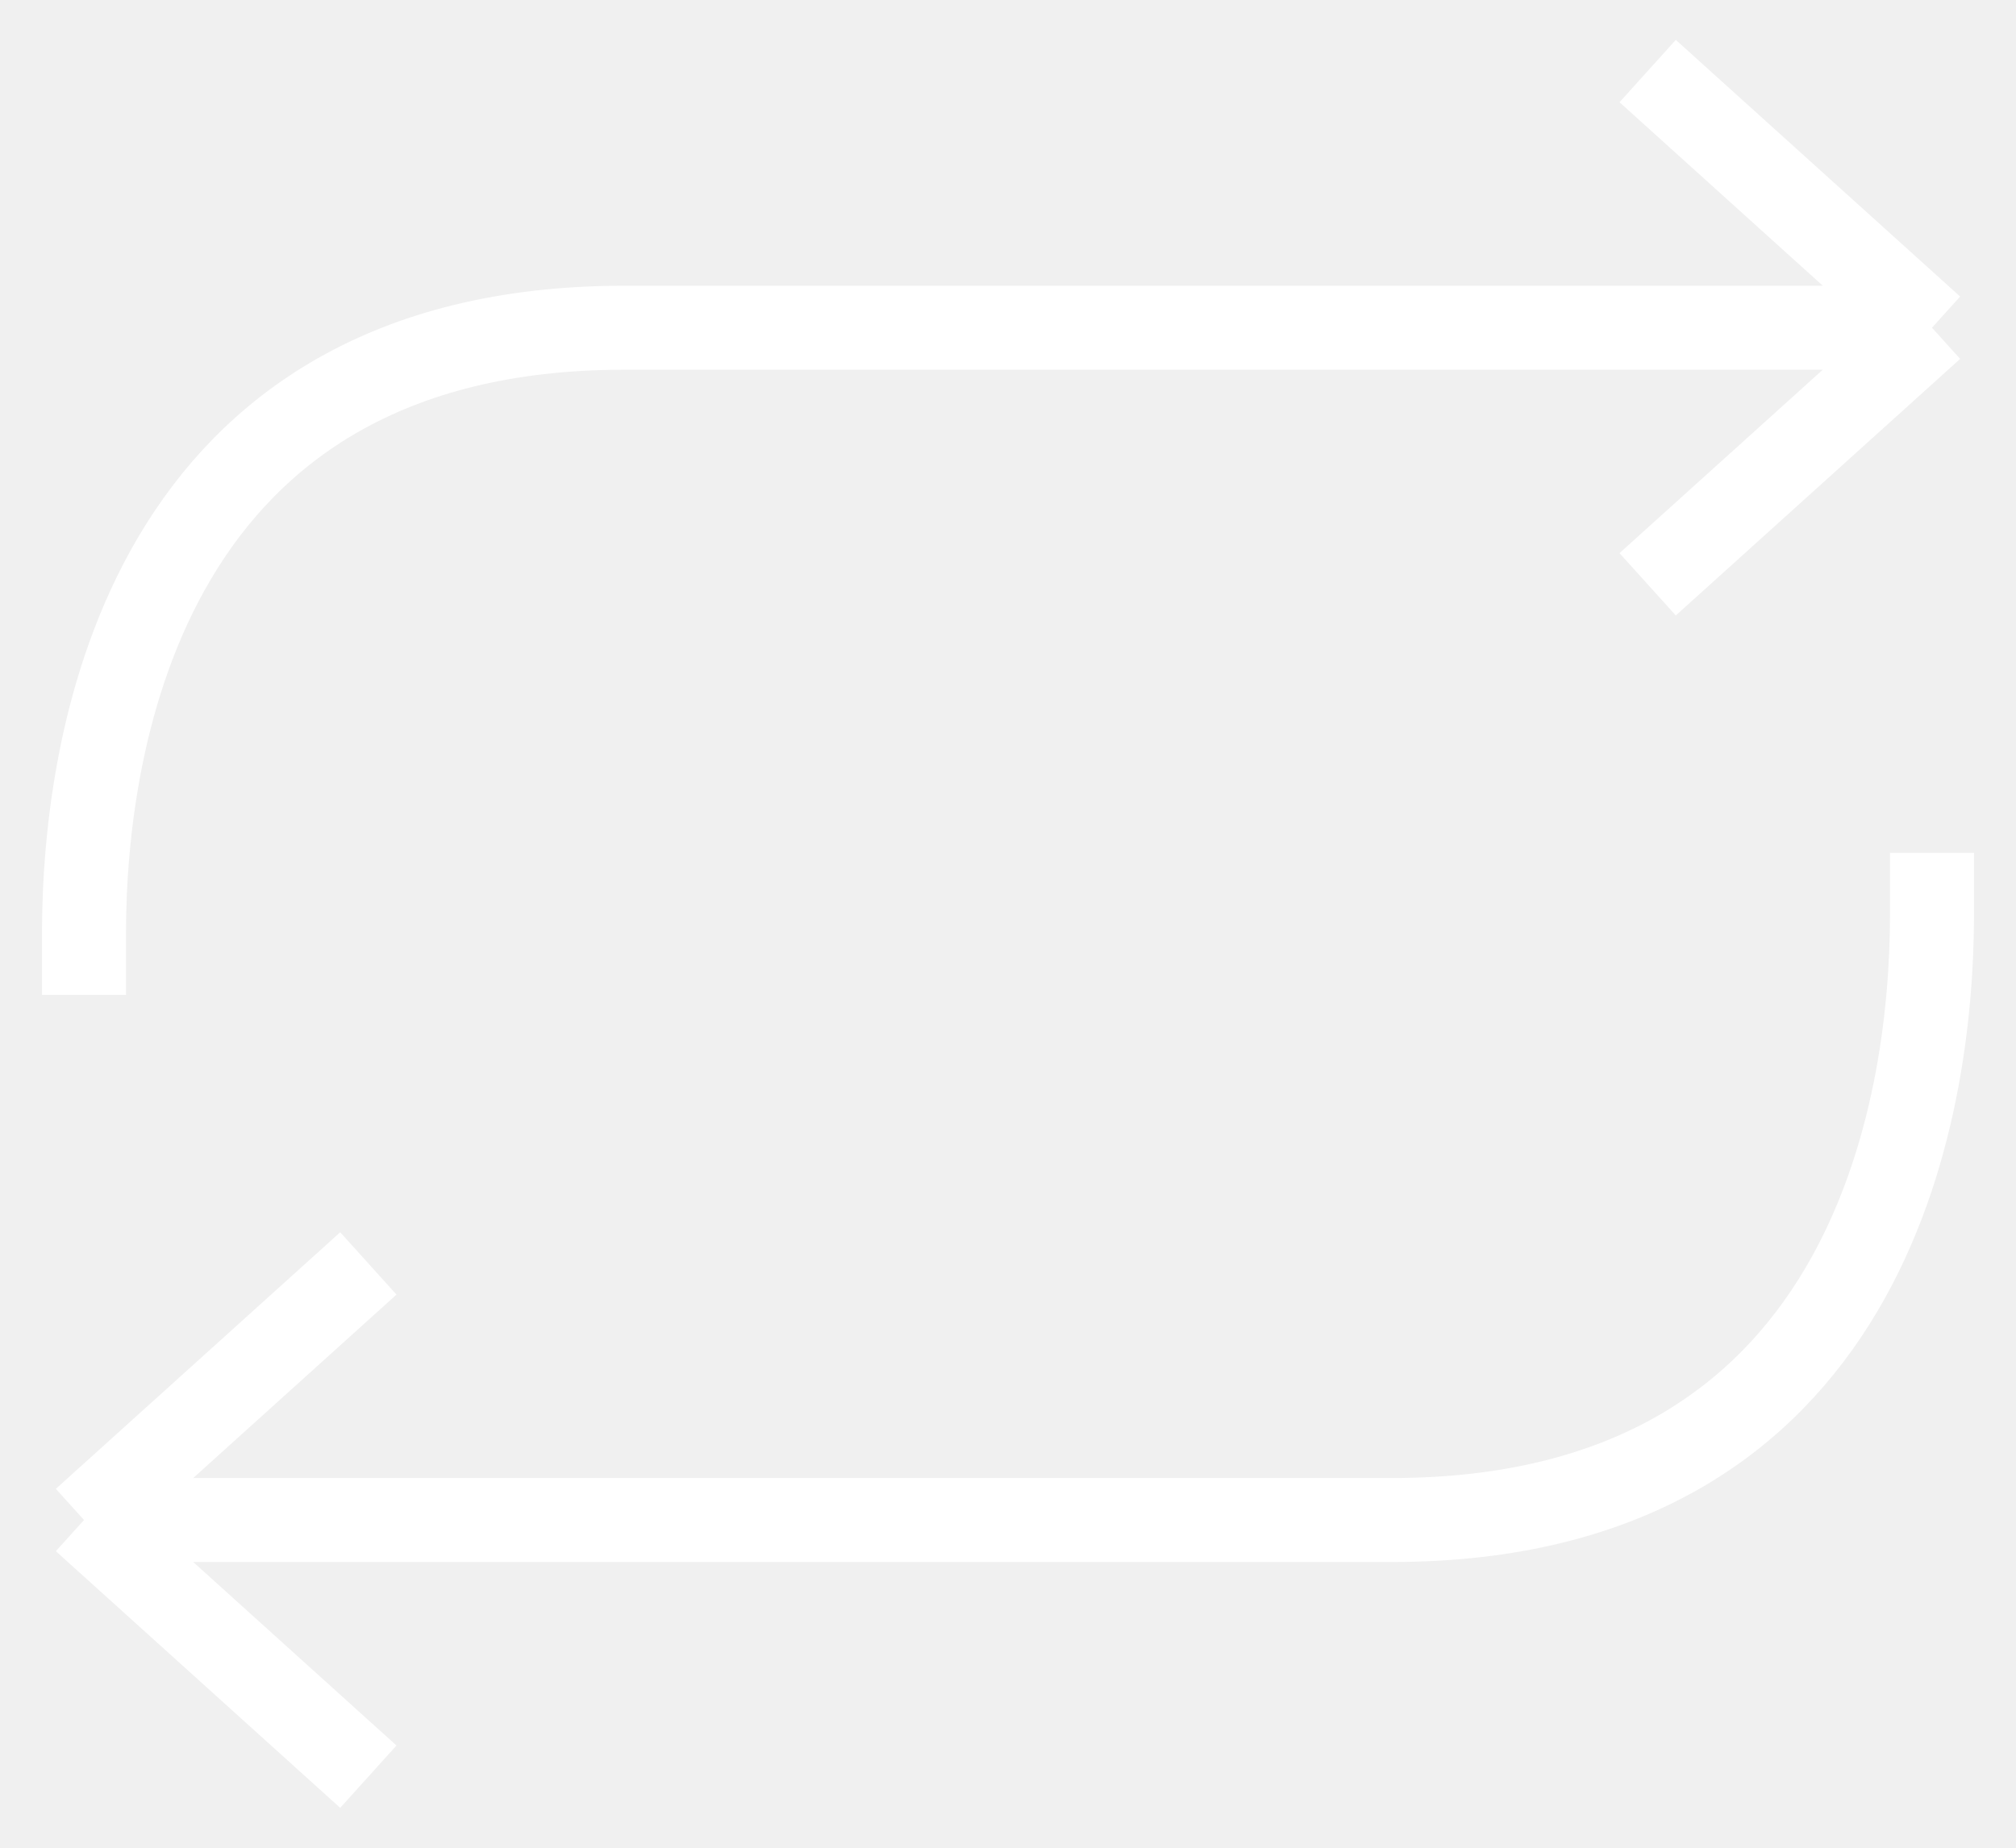
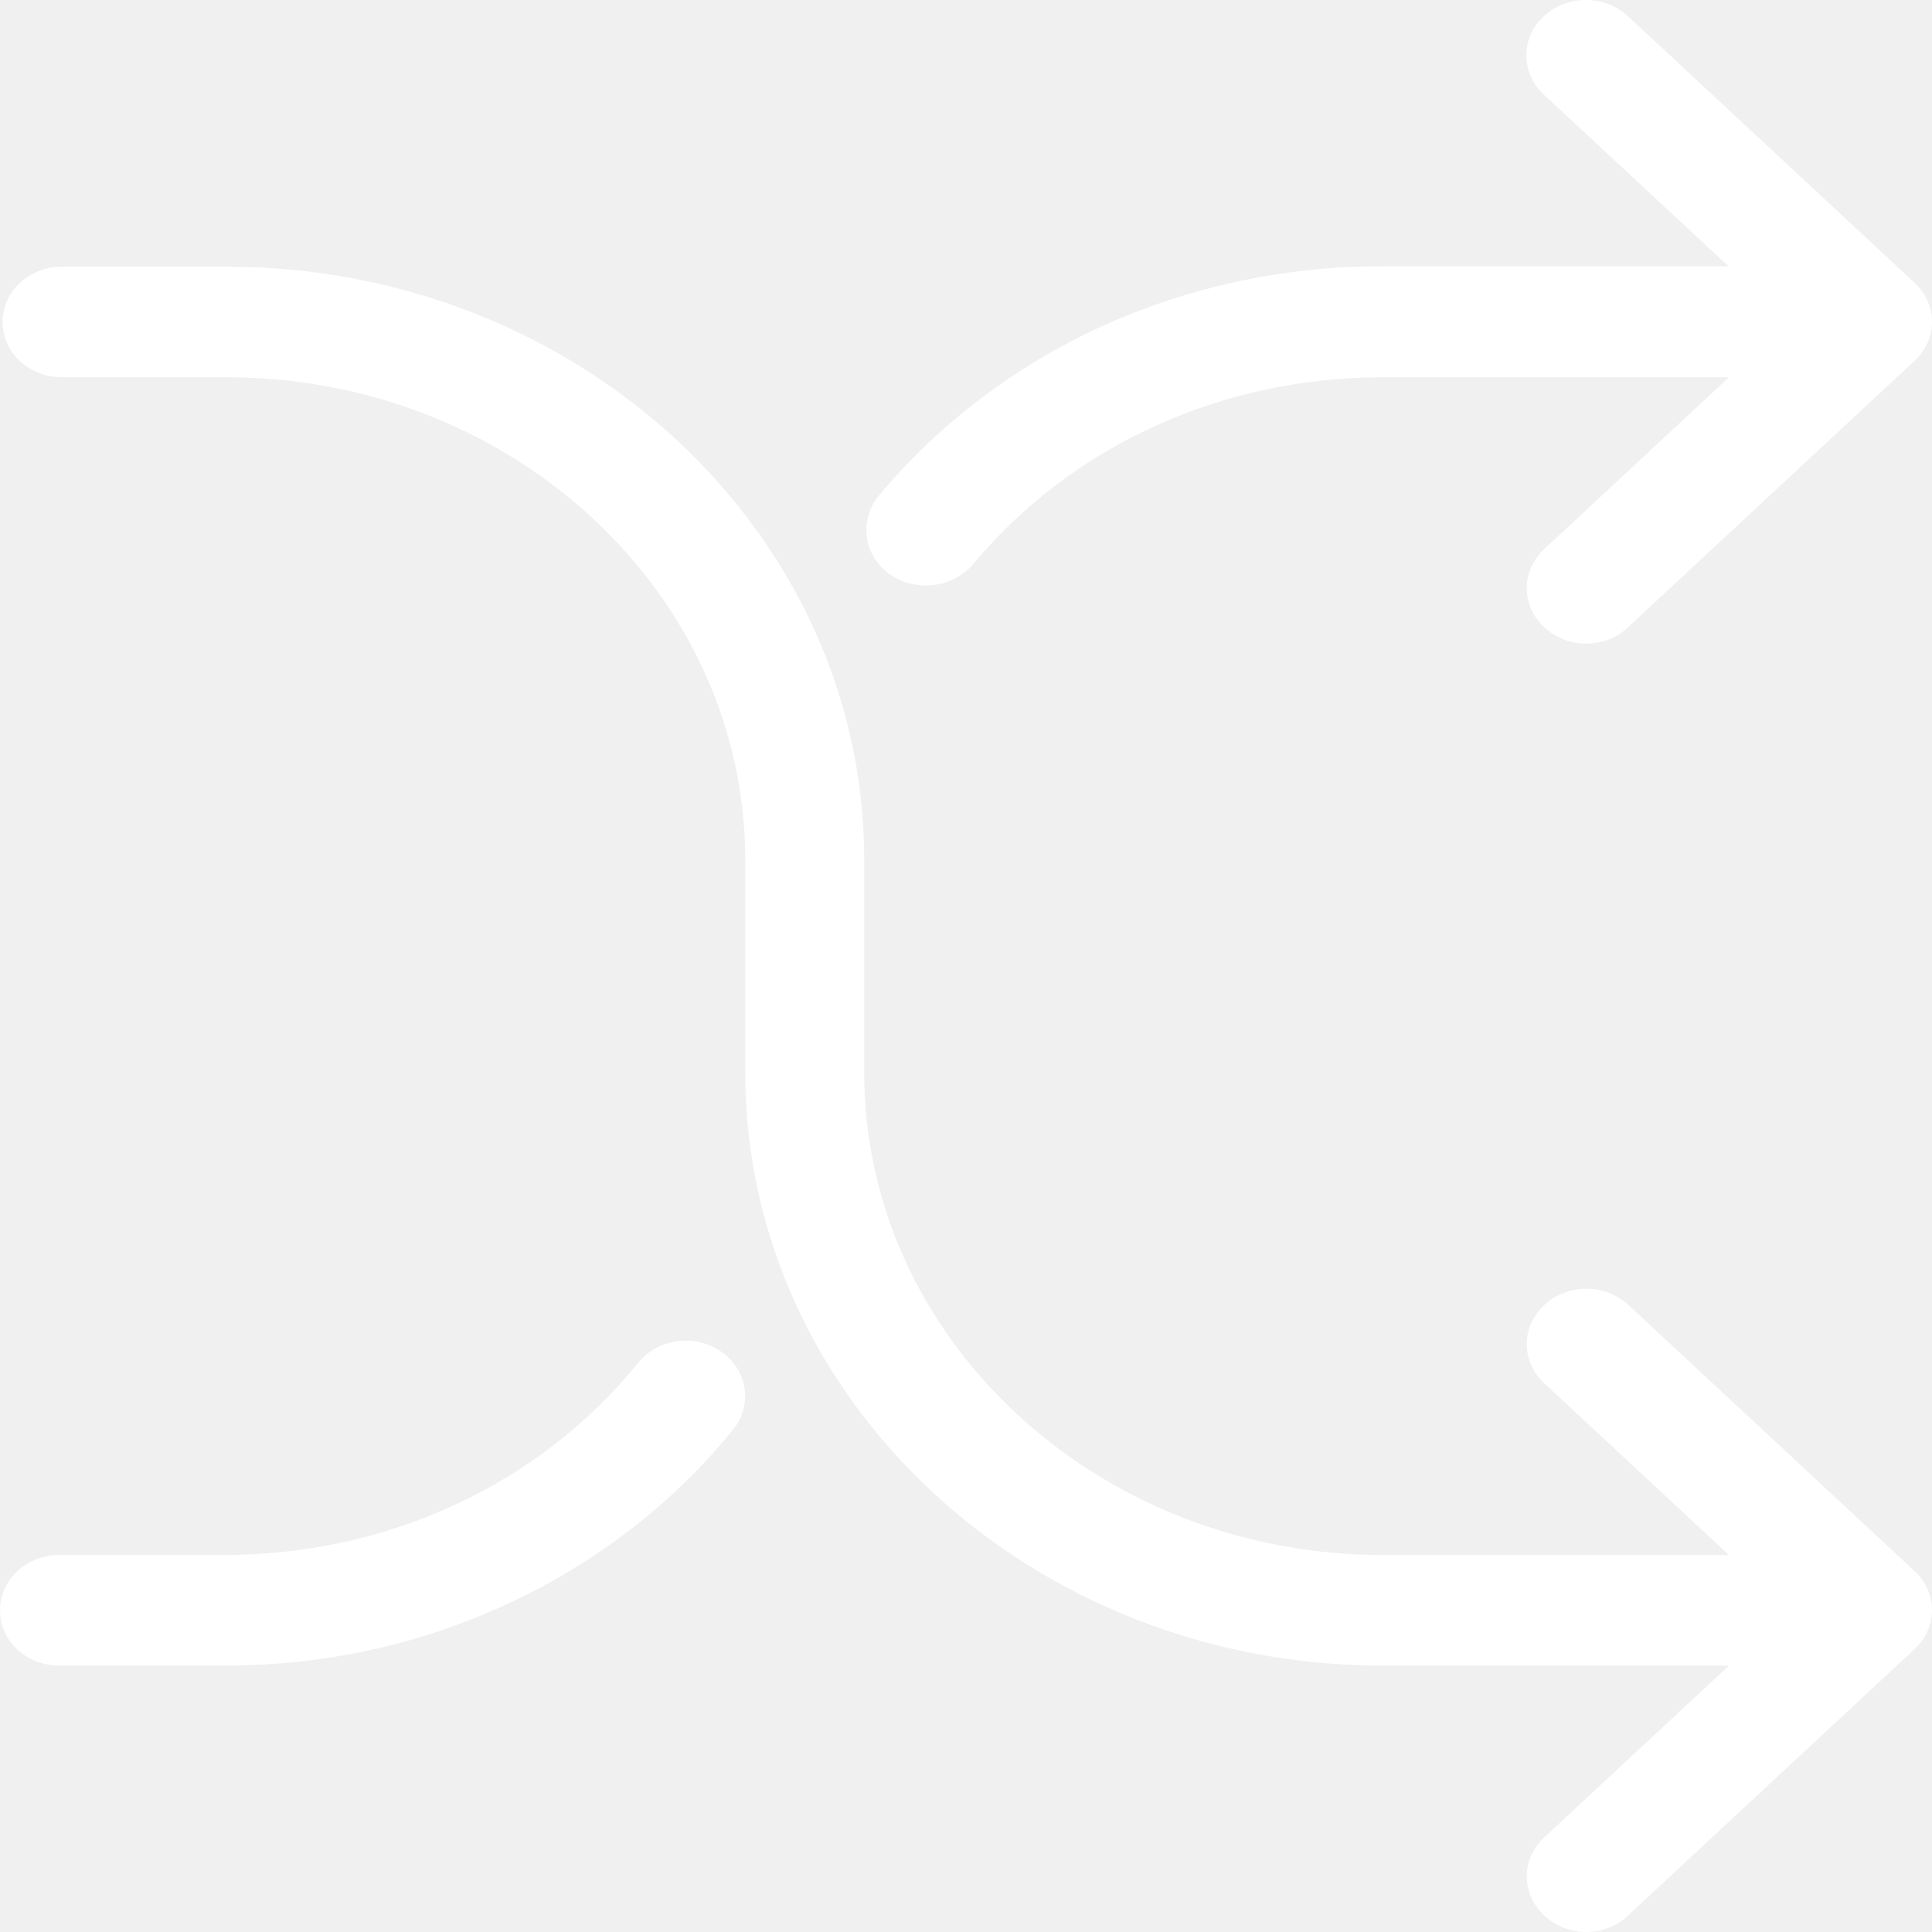
- <svg xmlns="http://www.w3.org/2000/svg" width="24" height="22" viewBox="0 0 24 22" fill="none">
-   <path d="M23 3.902H7.431C1.745 3.902 1 8.791 1 11.113V11.846M23 3.902L19.615 0.846M23 3.902L19.615 6.957" stroke="white" />
-   <path d="M1 18.098H16.569C22.255 18.098 23 13.209 23 10.887V10.154M1 18.098L4.385 21.154M1 18.098L4.385 15.043" stroke="white" />
+ <svg xmlns="http://www.w3.org/2000/svg" width="22" height="22" viewBox="0 0 22 22" fill="none">
+   <path d="M8.215 15.393C7.914 15.183 7.493 15.239 7.267 15.519C6.138 16.909 4.416 17.707 2.544 17.707H0.678C0.301 17.707 0 17.987 0 18.337C0 18.687 0.301 18.967 0.678 18.967H2.549C3.709 18.967 4.818 18.72 5.842 18.234C6.82 17.772 7.688 17.096 8.351 16.275C8.572 15.999 8.516 15.603 8.215 15.393Z" fill="white" />
+   <path d="M10.127 6.536C10.253 6.625 10.398 6.667 10.544 6.667C10.745 6.667 10.945 6.583 11.081 6.424C12.21 5.071 13.911 4.296 15.748 4.296H19.688L17.585 6.252C17.319 6.499 17.319 6.895 17.585 7.143C17.715 7.264 17.891 7.329 18.062 7.329C18.232 7.329 18.408 7.269 18.538 7.143L21.8 4.11C22.067 3.862 22.067 3.466 21.8 3.219L18.538 0.185C18.273 -0.062 17.846 -0.062 17.58 0.185C17.314 0.433 17.314 0.829 17.58 1.077L19.683 3.032H15.743C13.485 3.032 11.392 3.984 10.002 5.65C9.781 5.93 9.831 6.322 10.127 6.536Z" fill="white" />
+   <path d="M18.544 14.861C18.277 14.613 17.851 14.613 17.585 14.861C17.319 15.108 17.319 15.505 17.585 15.752L19.688 17.707H15.748C12.491 17.707 9.841 15.243 9.841 12.215V9.789C9.841 6.065 6.584 3.037 2.58 3.037H0.708C0.331 3.037 0.03 3.317 0.03 3.666C0.03 4.016 0.331 4.296 0.708 4.296H2.58C5.837 4.296 8.486 6.76 8.486 9.789V12.215C8.486 15.939 11.743 18.967 15.748 18.967H19.688L17.585 20.922C17.319 21.169 17.319 21.566 17.585 21.813C17.715 21.935 17.891 22 18.062 22C18.232 22 18.408 21.939 18.538 21.813L21.8 18.78C22.067 18.533 22.067 18.136 21.8 17.889L18.544 14.861Z" fill="white" />
</svg>
